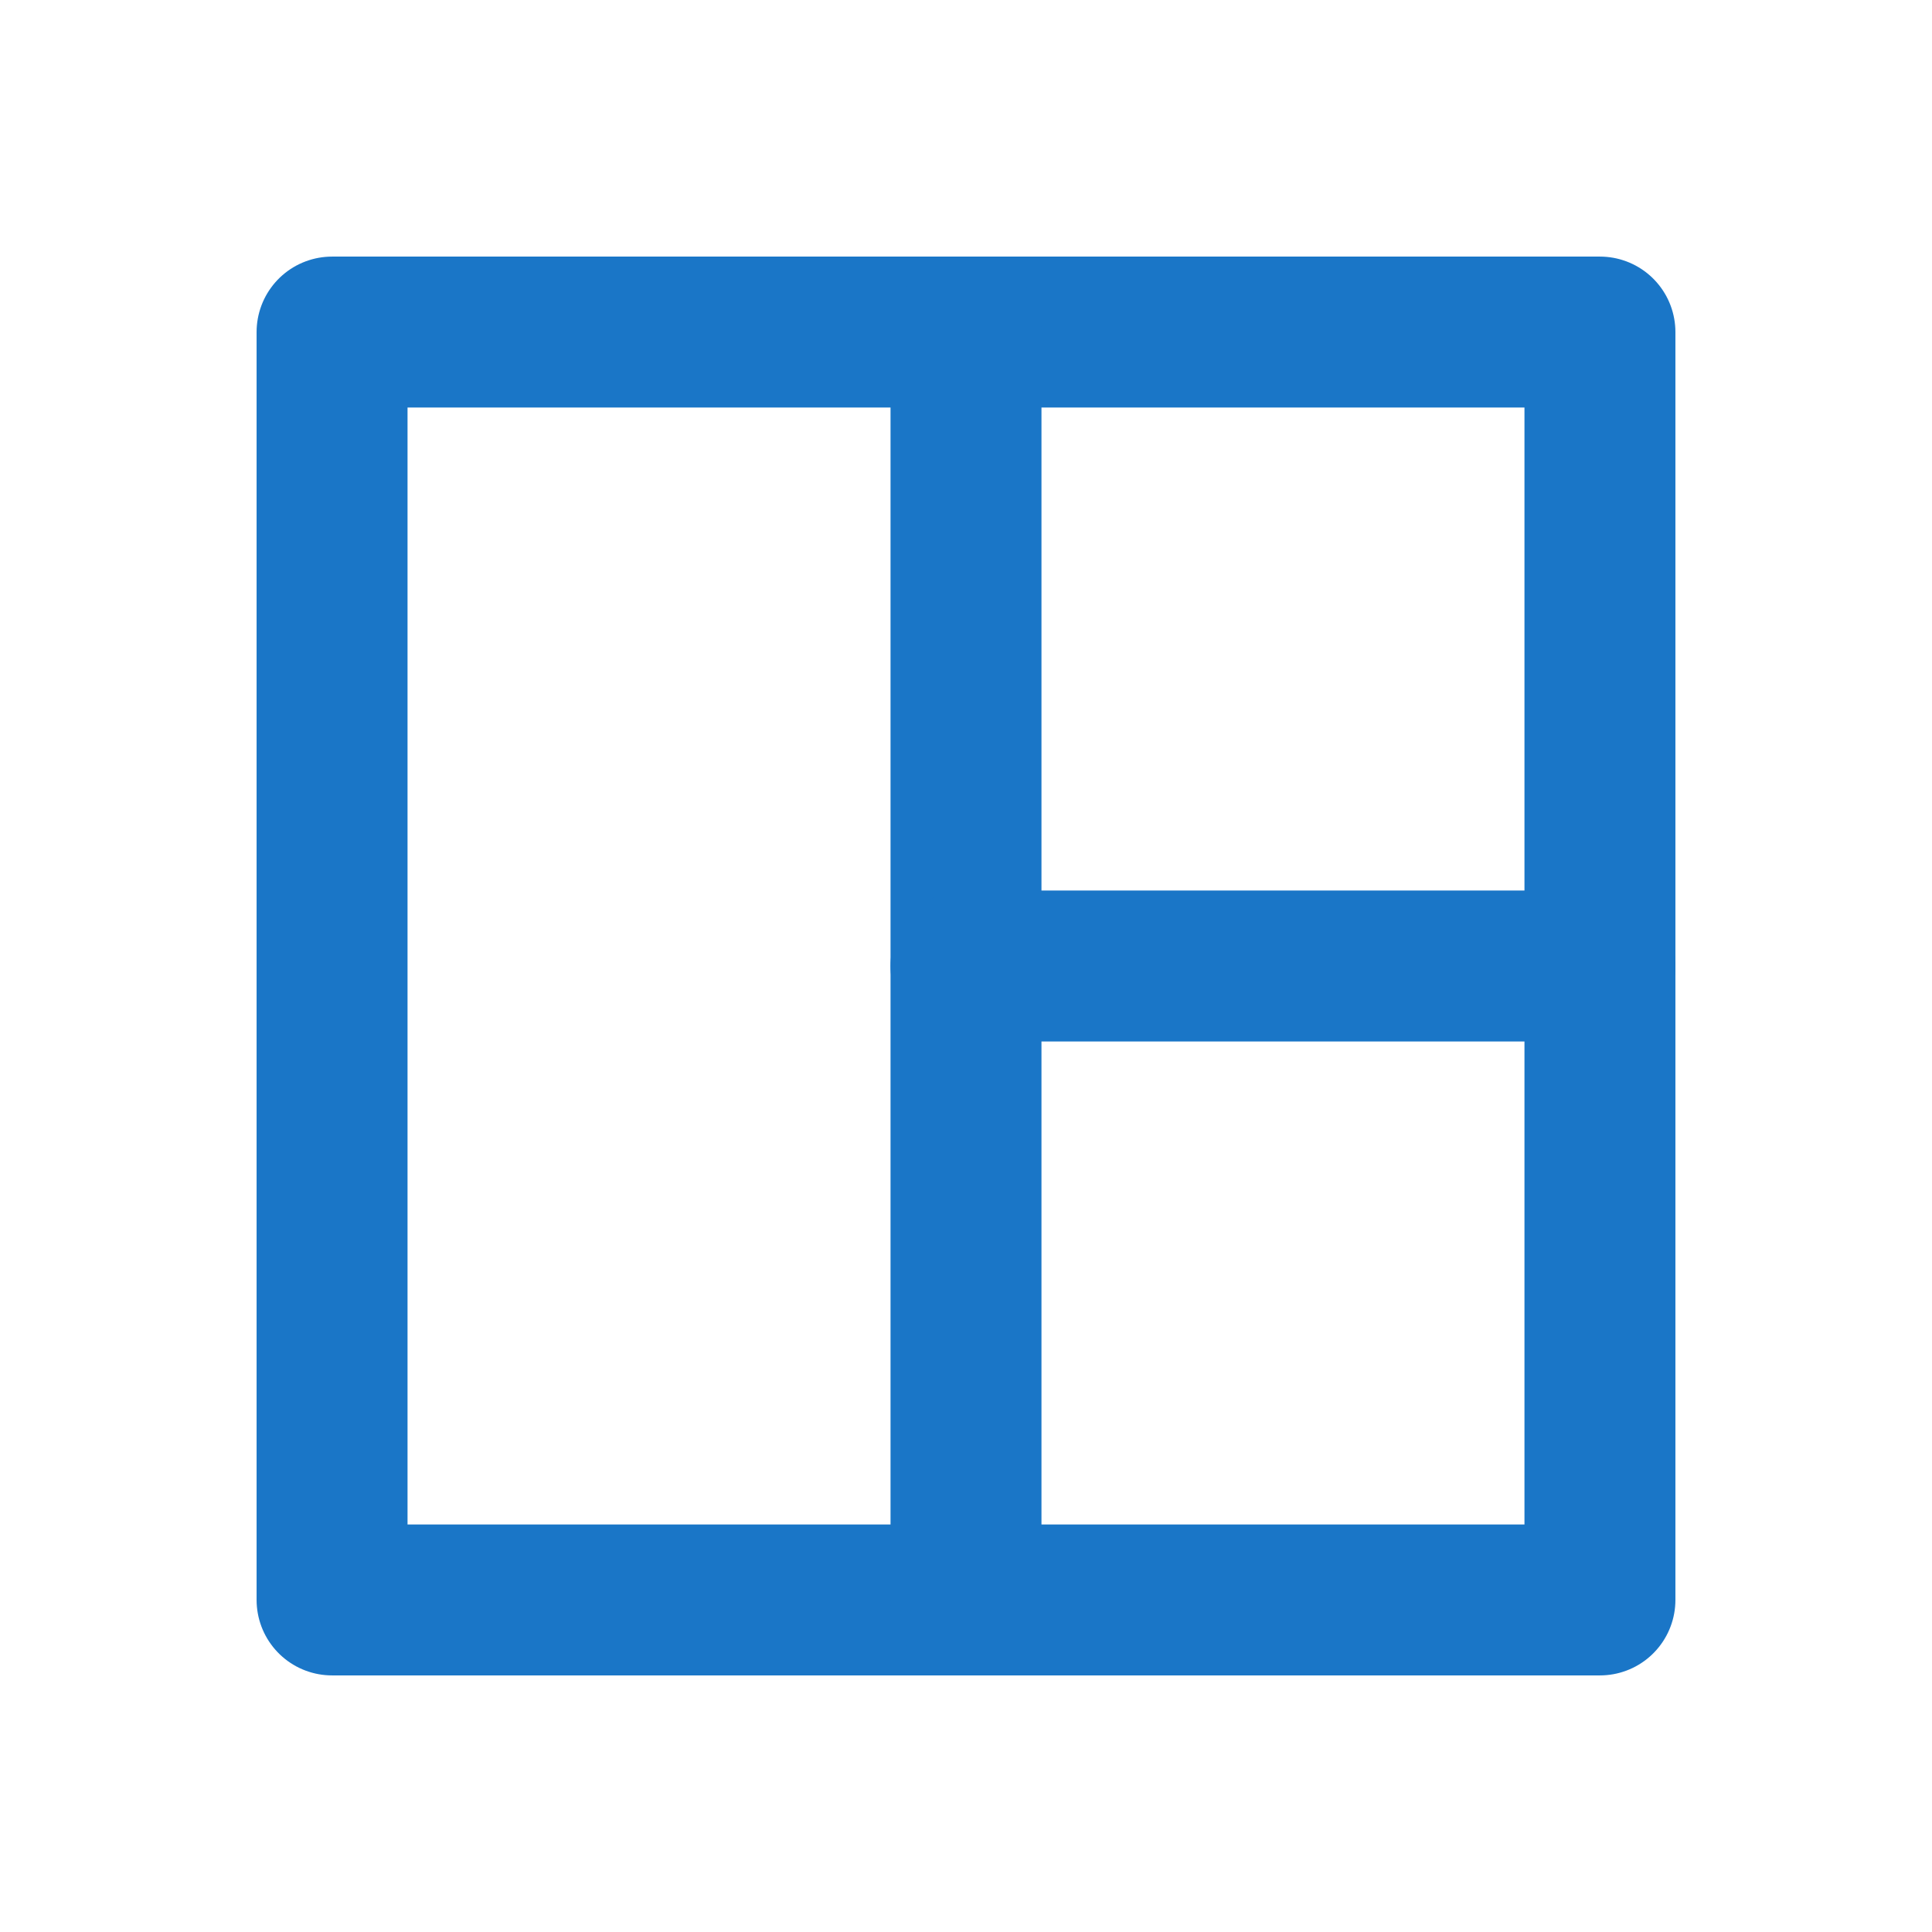
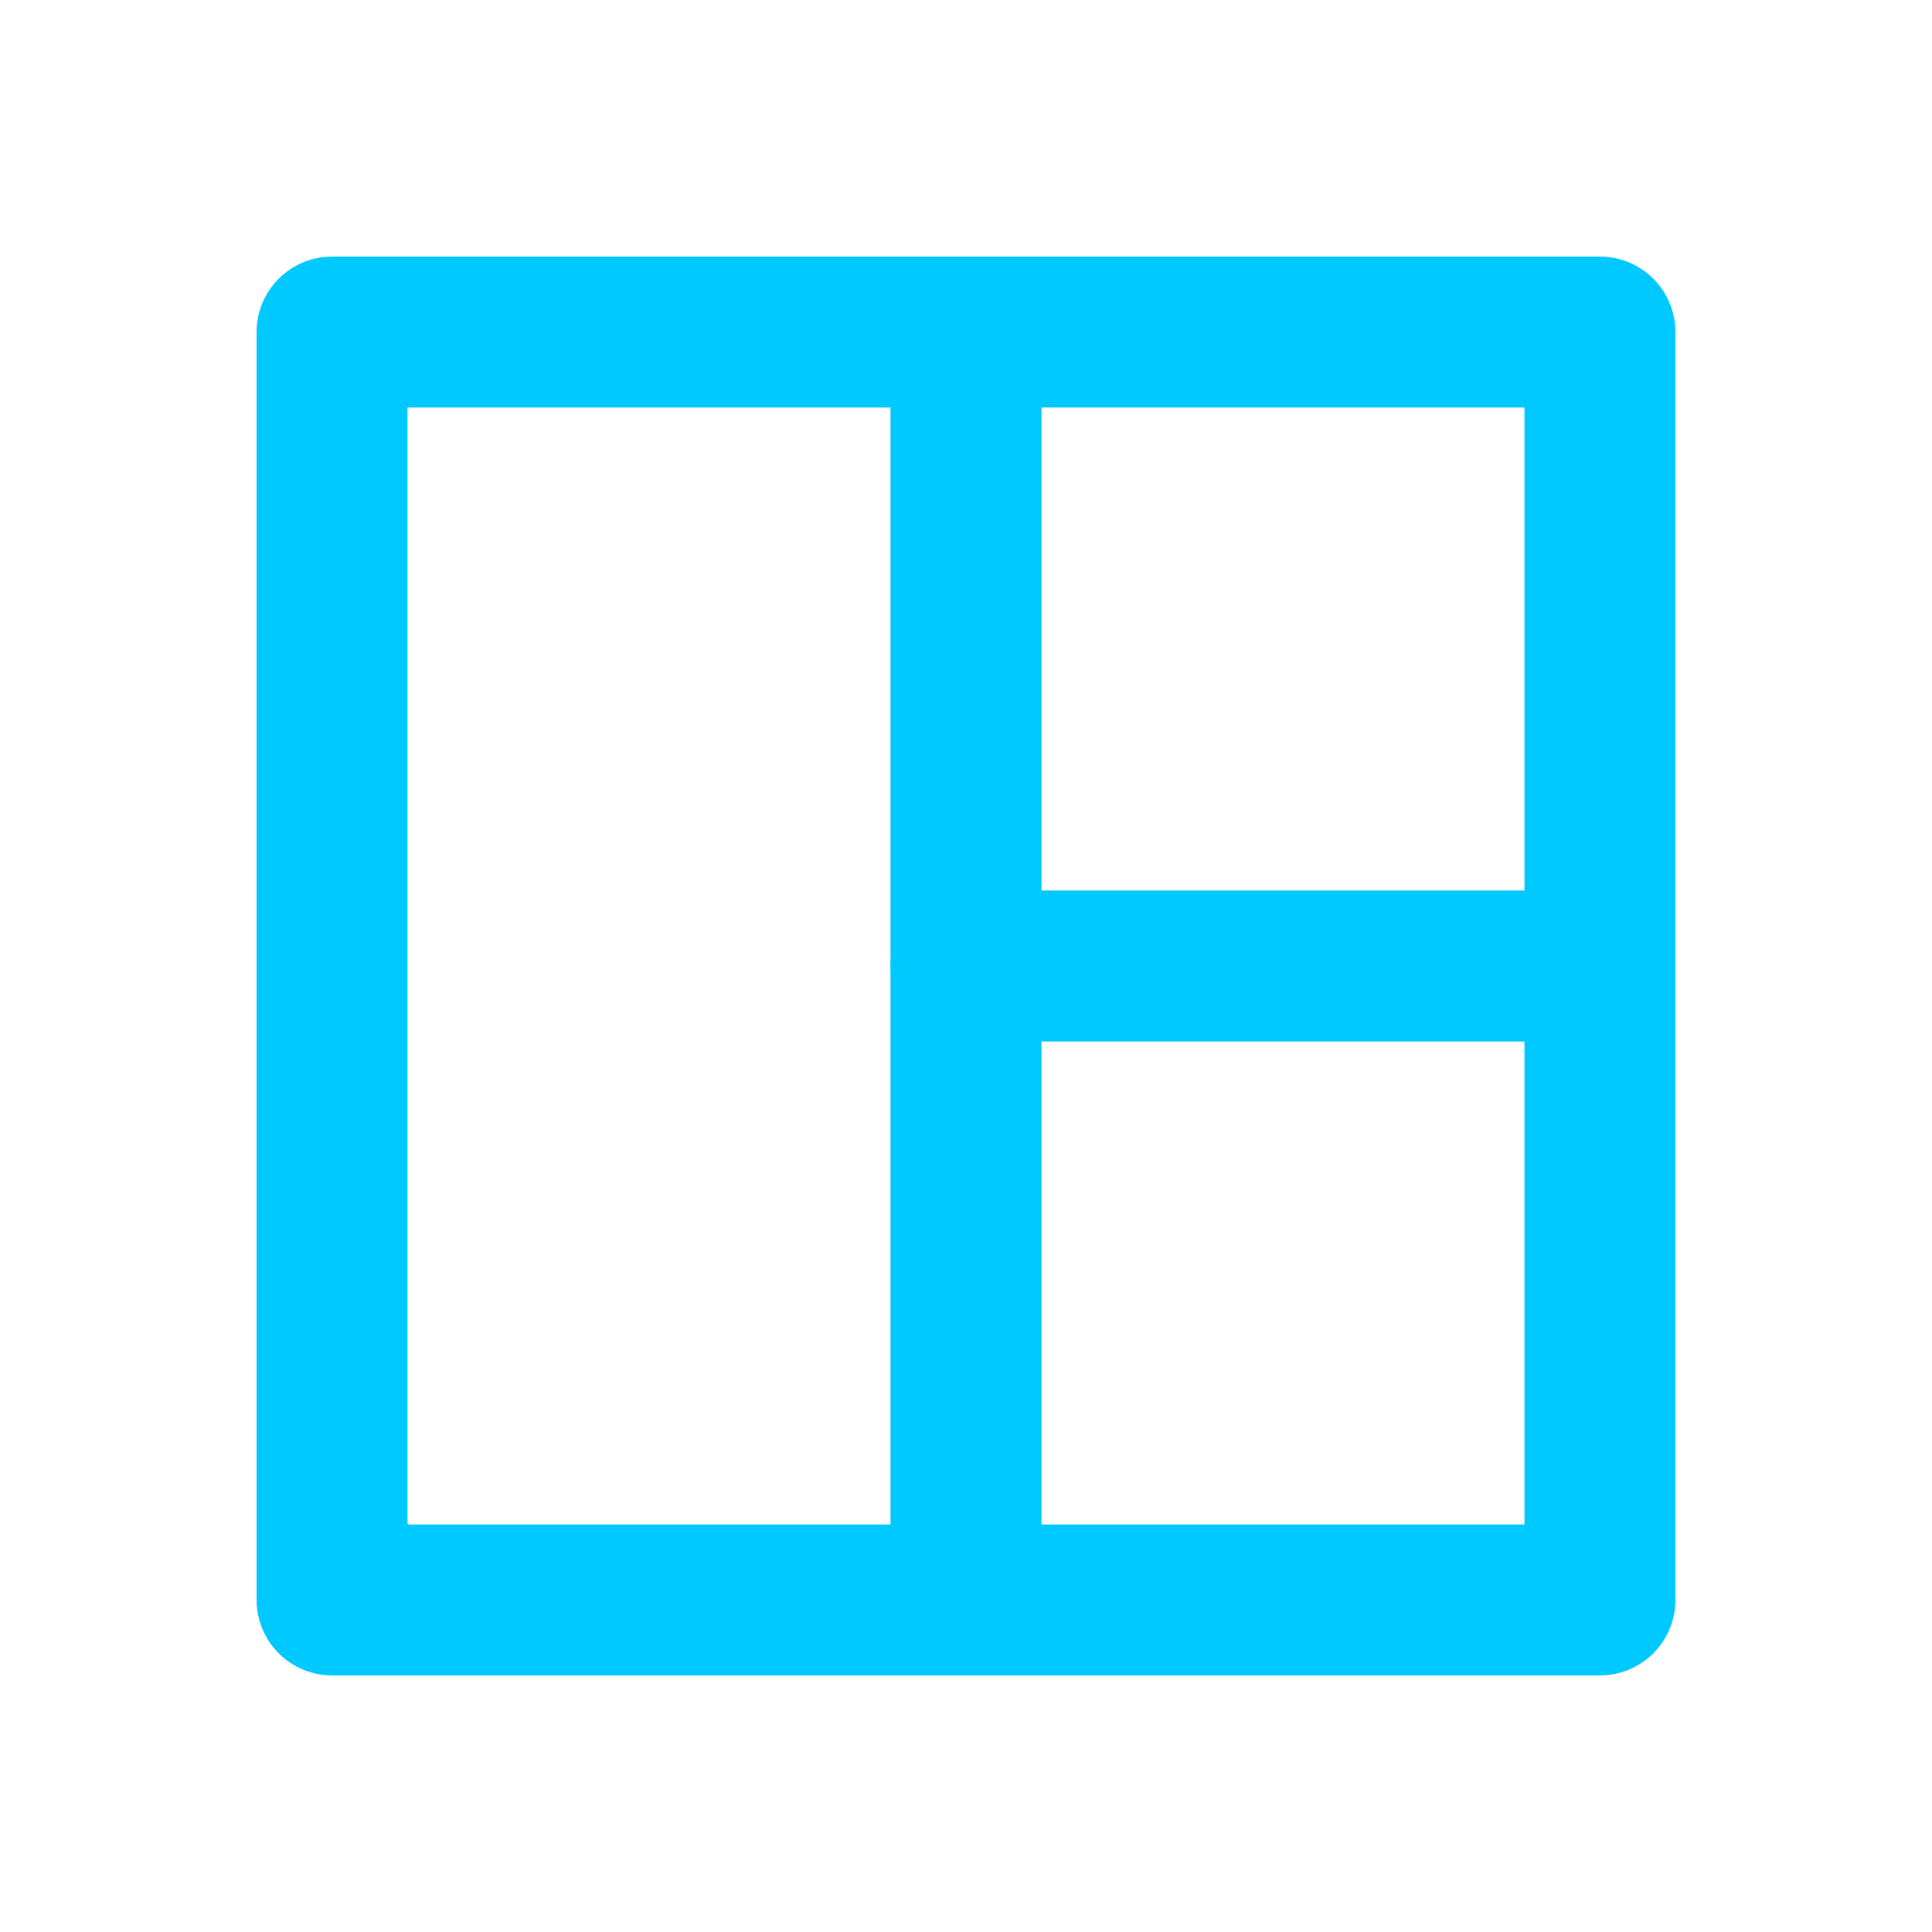
<svg xmlns="http://www.w3.org/2000/svg" enable-background="new 0 0 64 64" id="Layer_1" version="1.1" viewBox="0 0 64 64" xml:space="preserve">
-   <rect fill="none" height="42" stroke="#1A76C7" stroke-linecap="round" stroke-linejoin="round" stroke-miterlimit="10" stroke-width="5" width="42" x="11" y="11" />
-   <line fill="none" stroke="#1A76C7" stroke-linecap="round" stroke-linejoin="round" stroke-miterlimit="10" stroke-width="5" x1="32" x2="32" y1="11" y2="53" />
-   <line fill="none" stroke="#1A76C7" stroke-linecap="round" stroke-linejoin="round" stroke-miterlimit="10" stroke-width="5" x1="32" x2="53" y1="32" y2="32" />
+   <rect fill="none" height="42" stroke="#00C9FF" stroke-linecap="round" stroke-linejoin="round" stroke-miterlimit="10" stroke-width="5" width="42" x="11" y="11" />
+   <line fill="none" stroke="#00C9FF" stroke-linecap="round" stroke-linejoin="round" stroke-miterlimit="10" stroke-width="5" x1="32" x2="32" y1="11" y2="53" />
+   <line fill="none" stroke="#00C9FF" stroke-linecap="round" stroke-linejoin="round" stroke-miterlimit="10" stroke-width="5" x1="32" x2="53" y1="32" y2="32" />
</svg>
